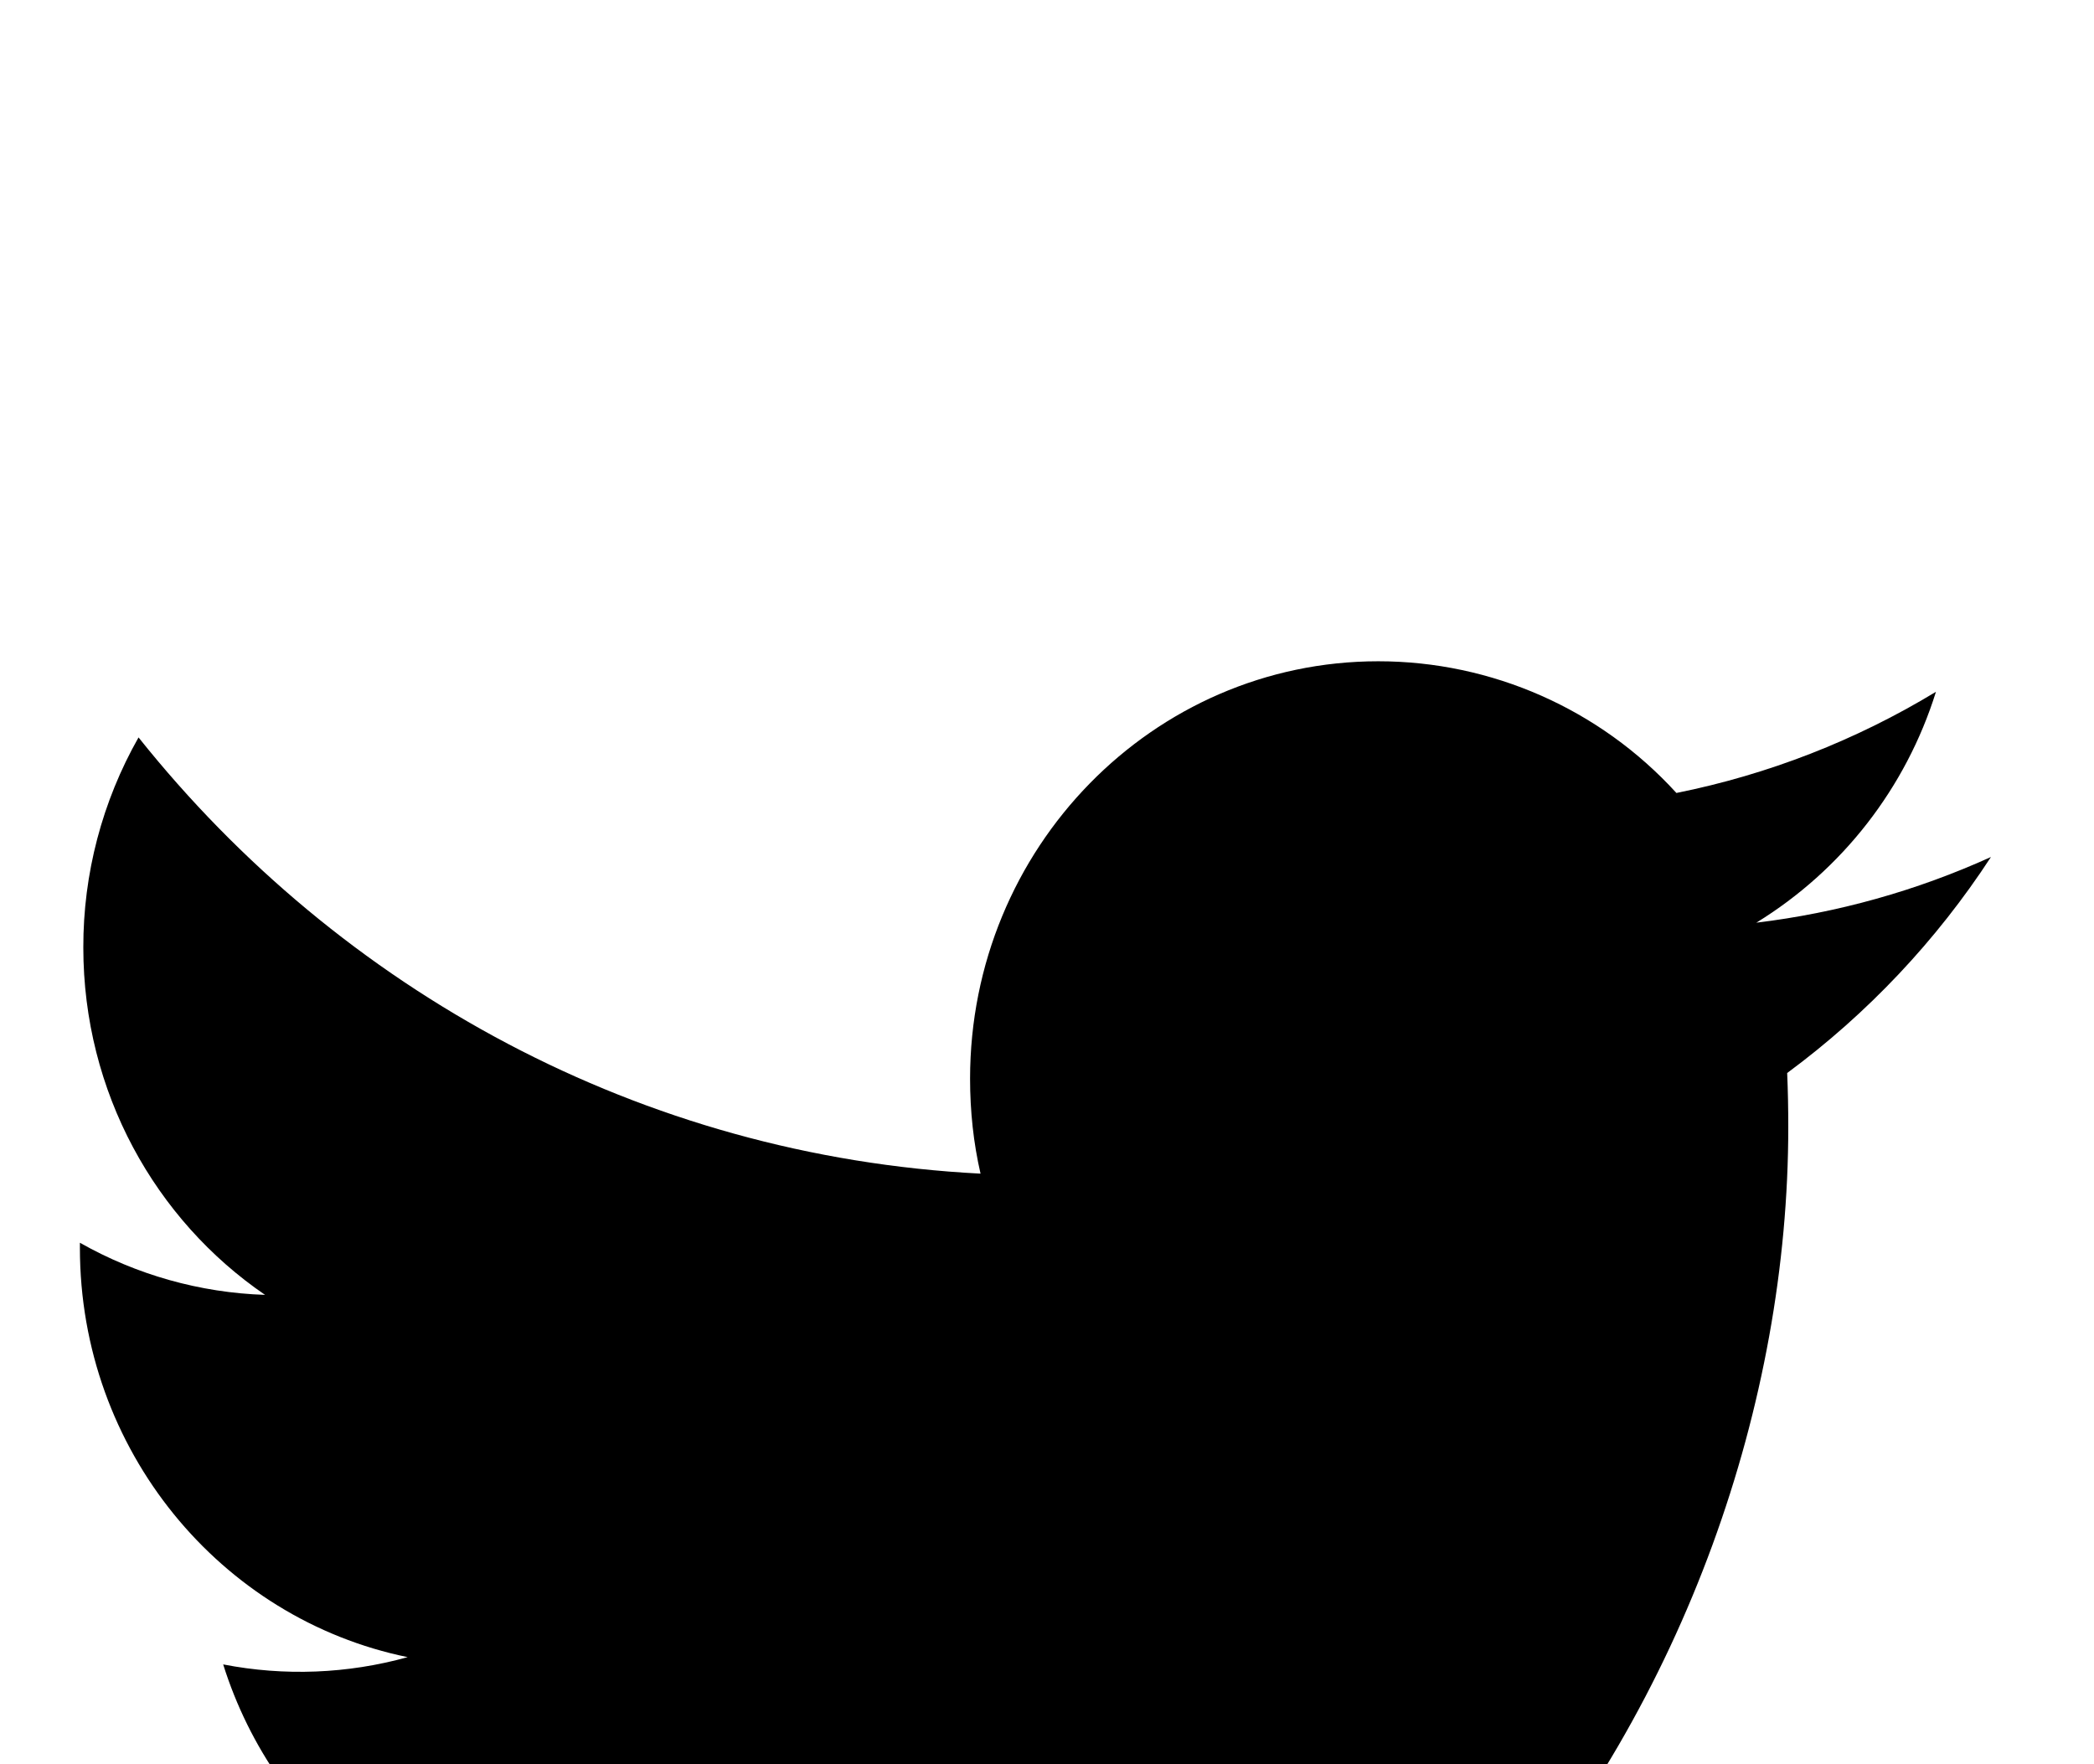
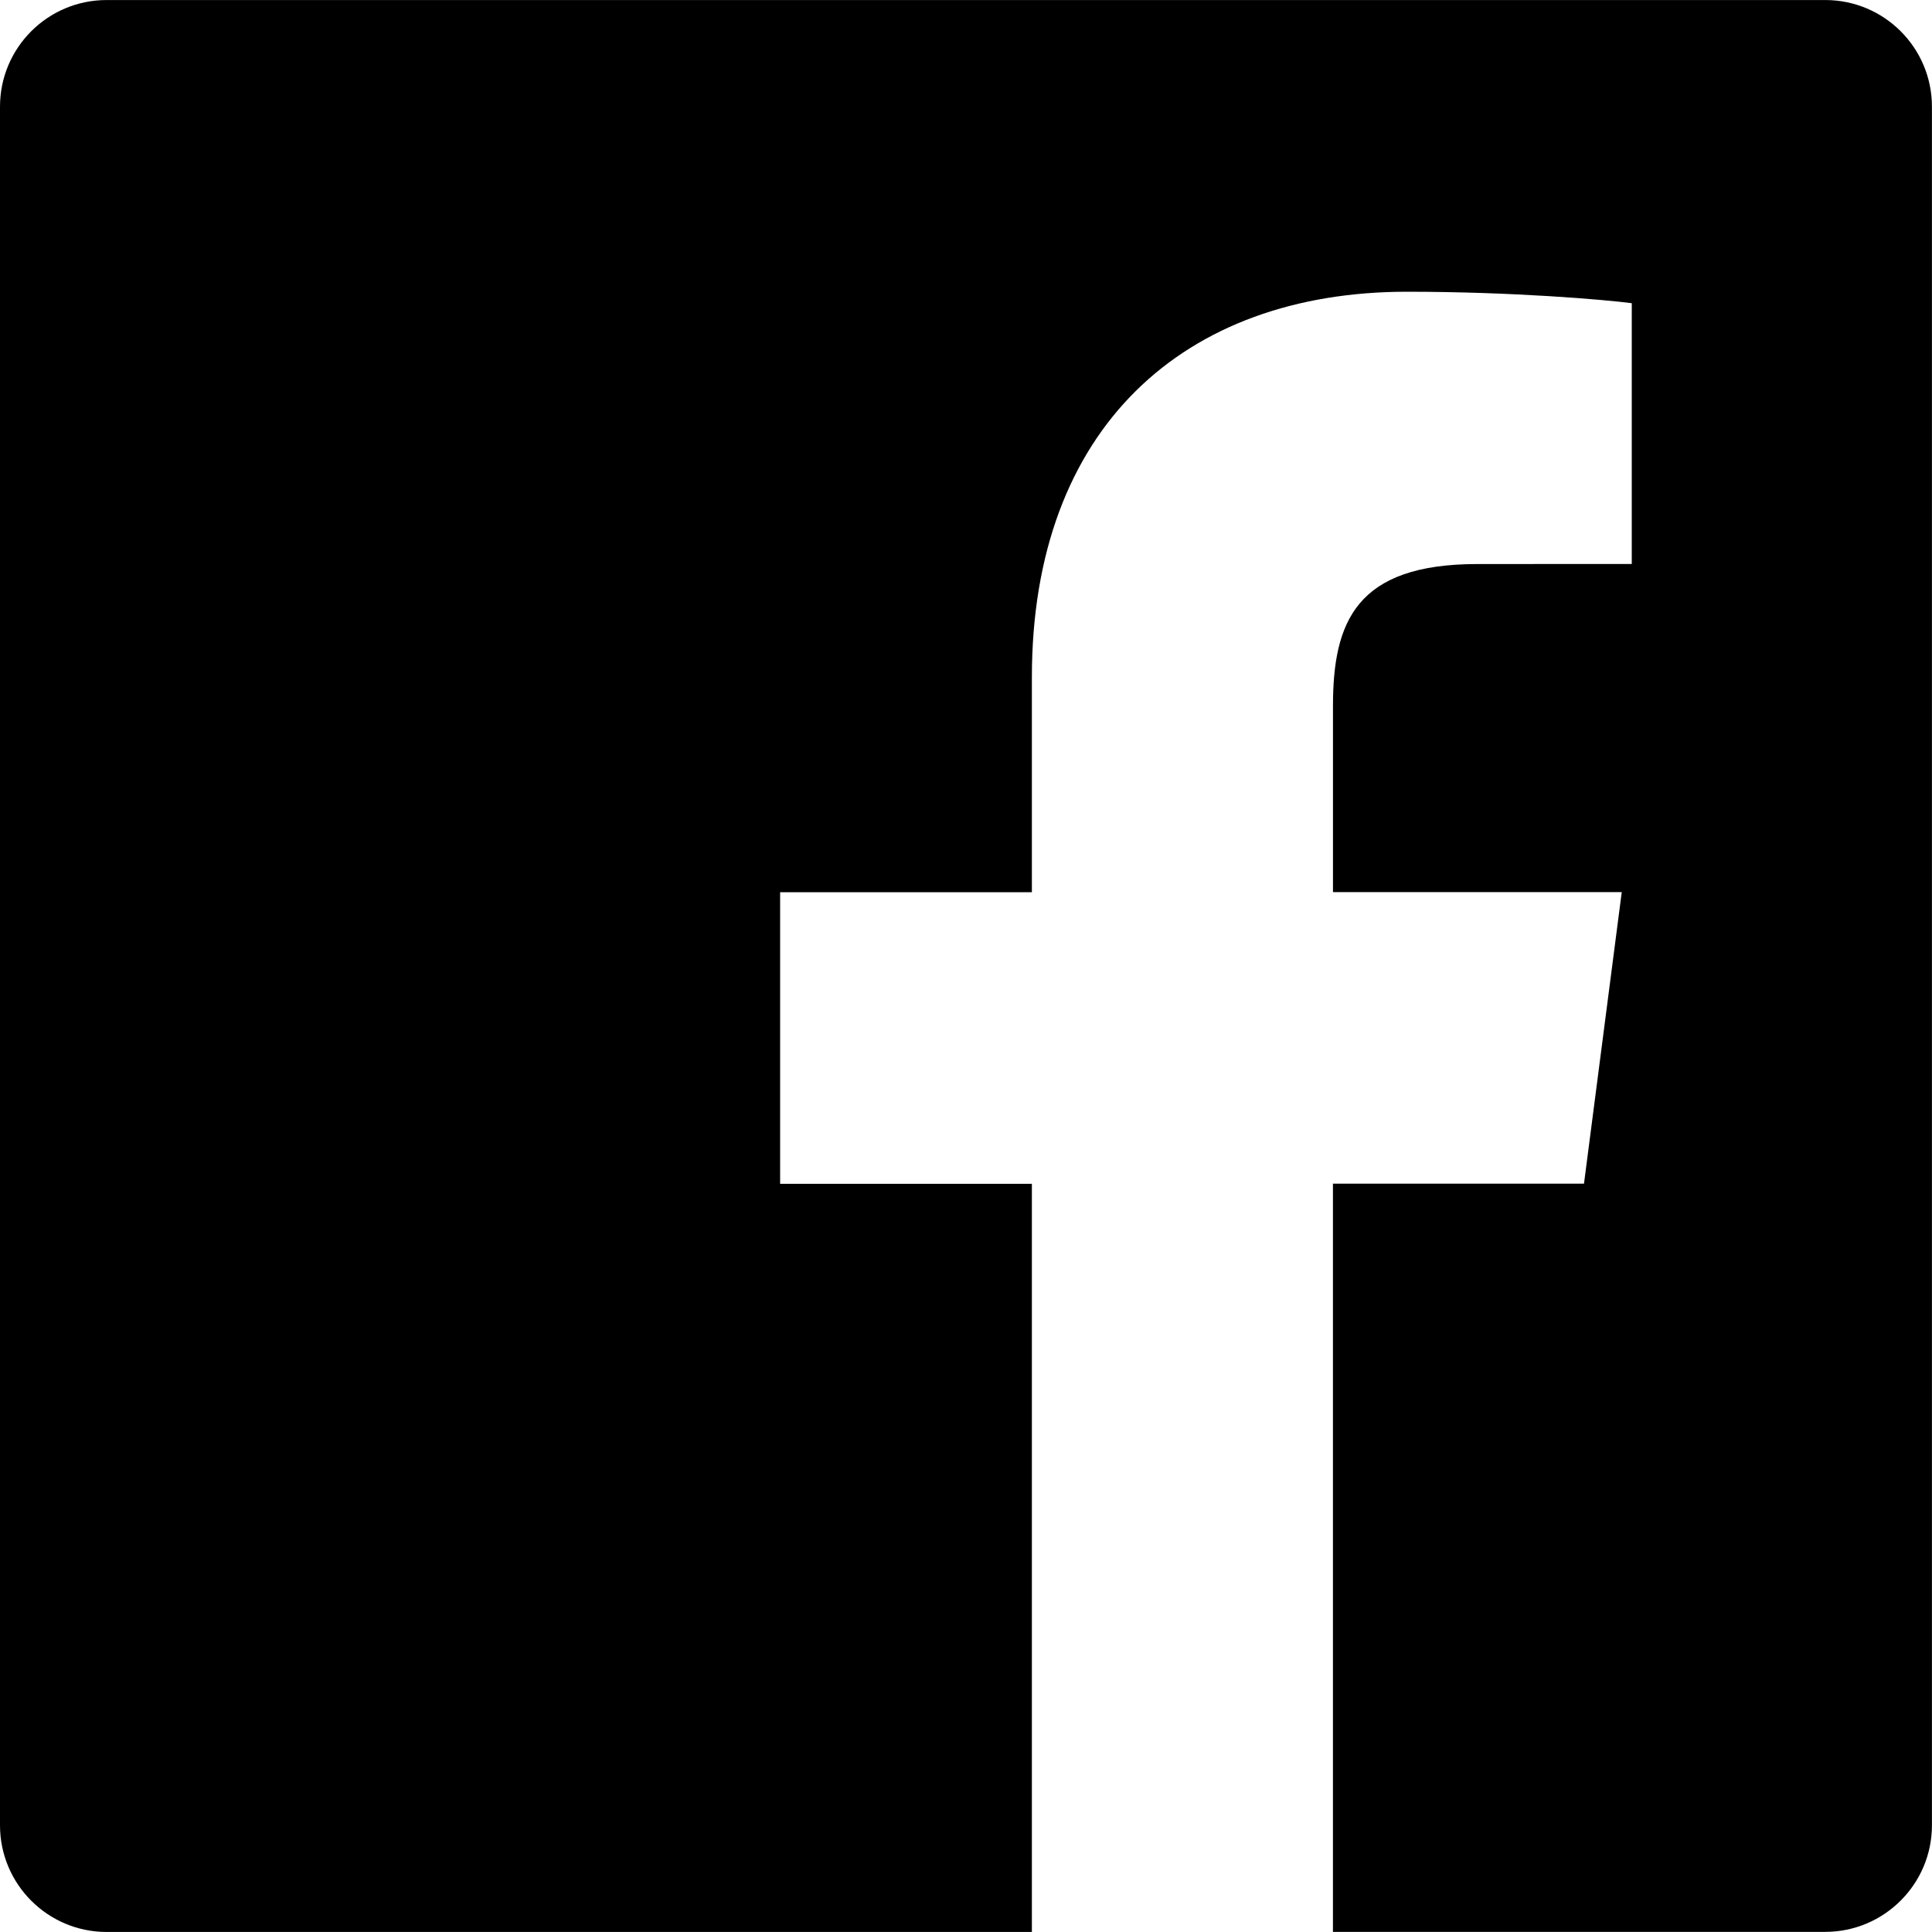
- <svg viewBox="0 0 19 16" id="twitter_0b3cb4fd964d541caa34a806e8deb2b4" width="100%" height="100%">
-   <path d="M18.065 7.776a7.259 7.259 0 0 1-2.129.596 3.78 3.78 0 0 0 1.63-2.095 7.315 7.315 0 0 1-2.355.918A3.66 3.66 0 0 0 12.506 6c-2.045 0-3.704 1.696-3.704 3.787 0 .296.031.585.095.862-3.08-.158-5.81-1.664-7.64-3.958a3.845 3.845 0 0 0-.501 1.906c0 1.313.654 2.472 1.649 3.152a3.648 3.648 0 0 1-1.68-.473v.047c0 1.835 1.278 3.366 2.974 3.713a3.647 3.647 0 0 1-1.674.066c.472 1.504 1.84 2.599 3.462 2.628A7.334 7.334 0 0 1 0 19.3C1.64 20.373 3.59 21 5.681 21c6.818 0 10.545-5.77 10.545-10.774 0-.164-.003-.329-.01-.49a7.59 7.59 0 0 0 1.849-1.96" fill="currentColor" fill-rule="evenodd" />
+ <svg xmlns="http://www.w3.org/2000/svg" version="1.1" id="Capa_1" x="0px" y="0px" width="60.734px" height="60.733px" viewBox="0 0 60.734 60.733" style="enable-background:new 0 0 60.734 60.733;" xml:space="preserve">
+   <g>
+     <path d="M57.378,0.001H3.352C1.502,0.001,0,1.5,0,3.353v54.026c0,1.853,1.502,3.354,3.352,3.354h29.086V37.214h-7.914v-9.167h7.914   v-6.76c0-7.843,4.789-12.116,11.787-12.116c3.355,0,6.232,0.251,7.071,0.36v8.198l-4.854,0.002c-3.805,0-4.539,1.809-4.539,4.462   v5.851h9.078l-1.187,9.166h-7.892v23.52h15.475c1.852,0,3.355-1.503,3.355-3.351V3.351C60.731,1.5,59.23,0.001,57.378,0.001z" />
+   </g>
+   <g>
+ </g>
+   <g>
+ </g>
+   <g>
+ </g>
+   <g>
+ </g>
+   <g>
+ </g>
+   <g>
+ </g>
+   <g>
+ </g>
+   <g>
+ </g>
+   <g>
+ </g>
+   <g>
+ </g>
+   <g>
+ </g>
+   <g>
+ </g>
+   <g>
+ </g>
+   <g>
+ </g>
+   <g>
+ </g>
</svg>
